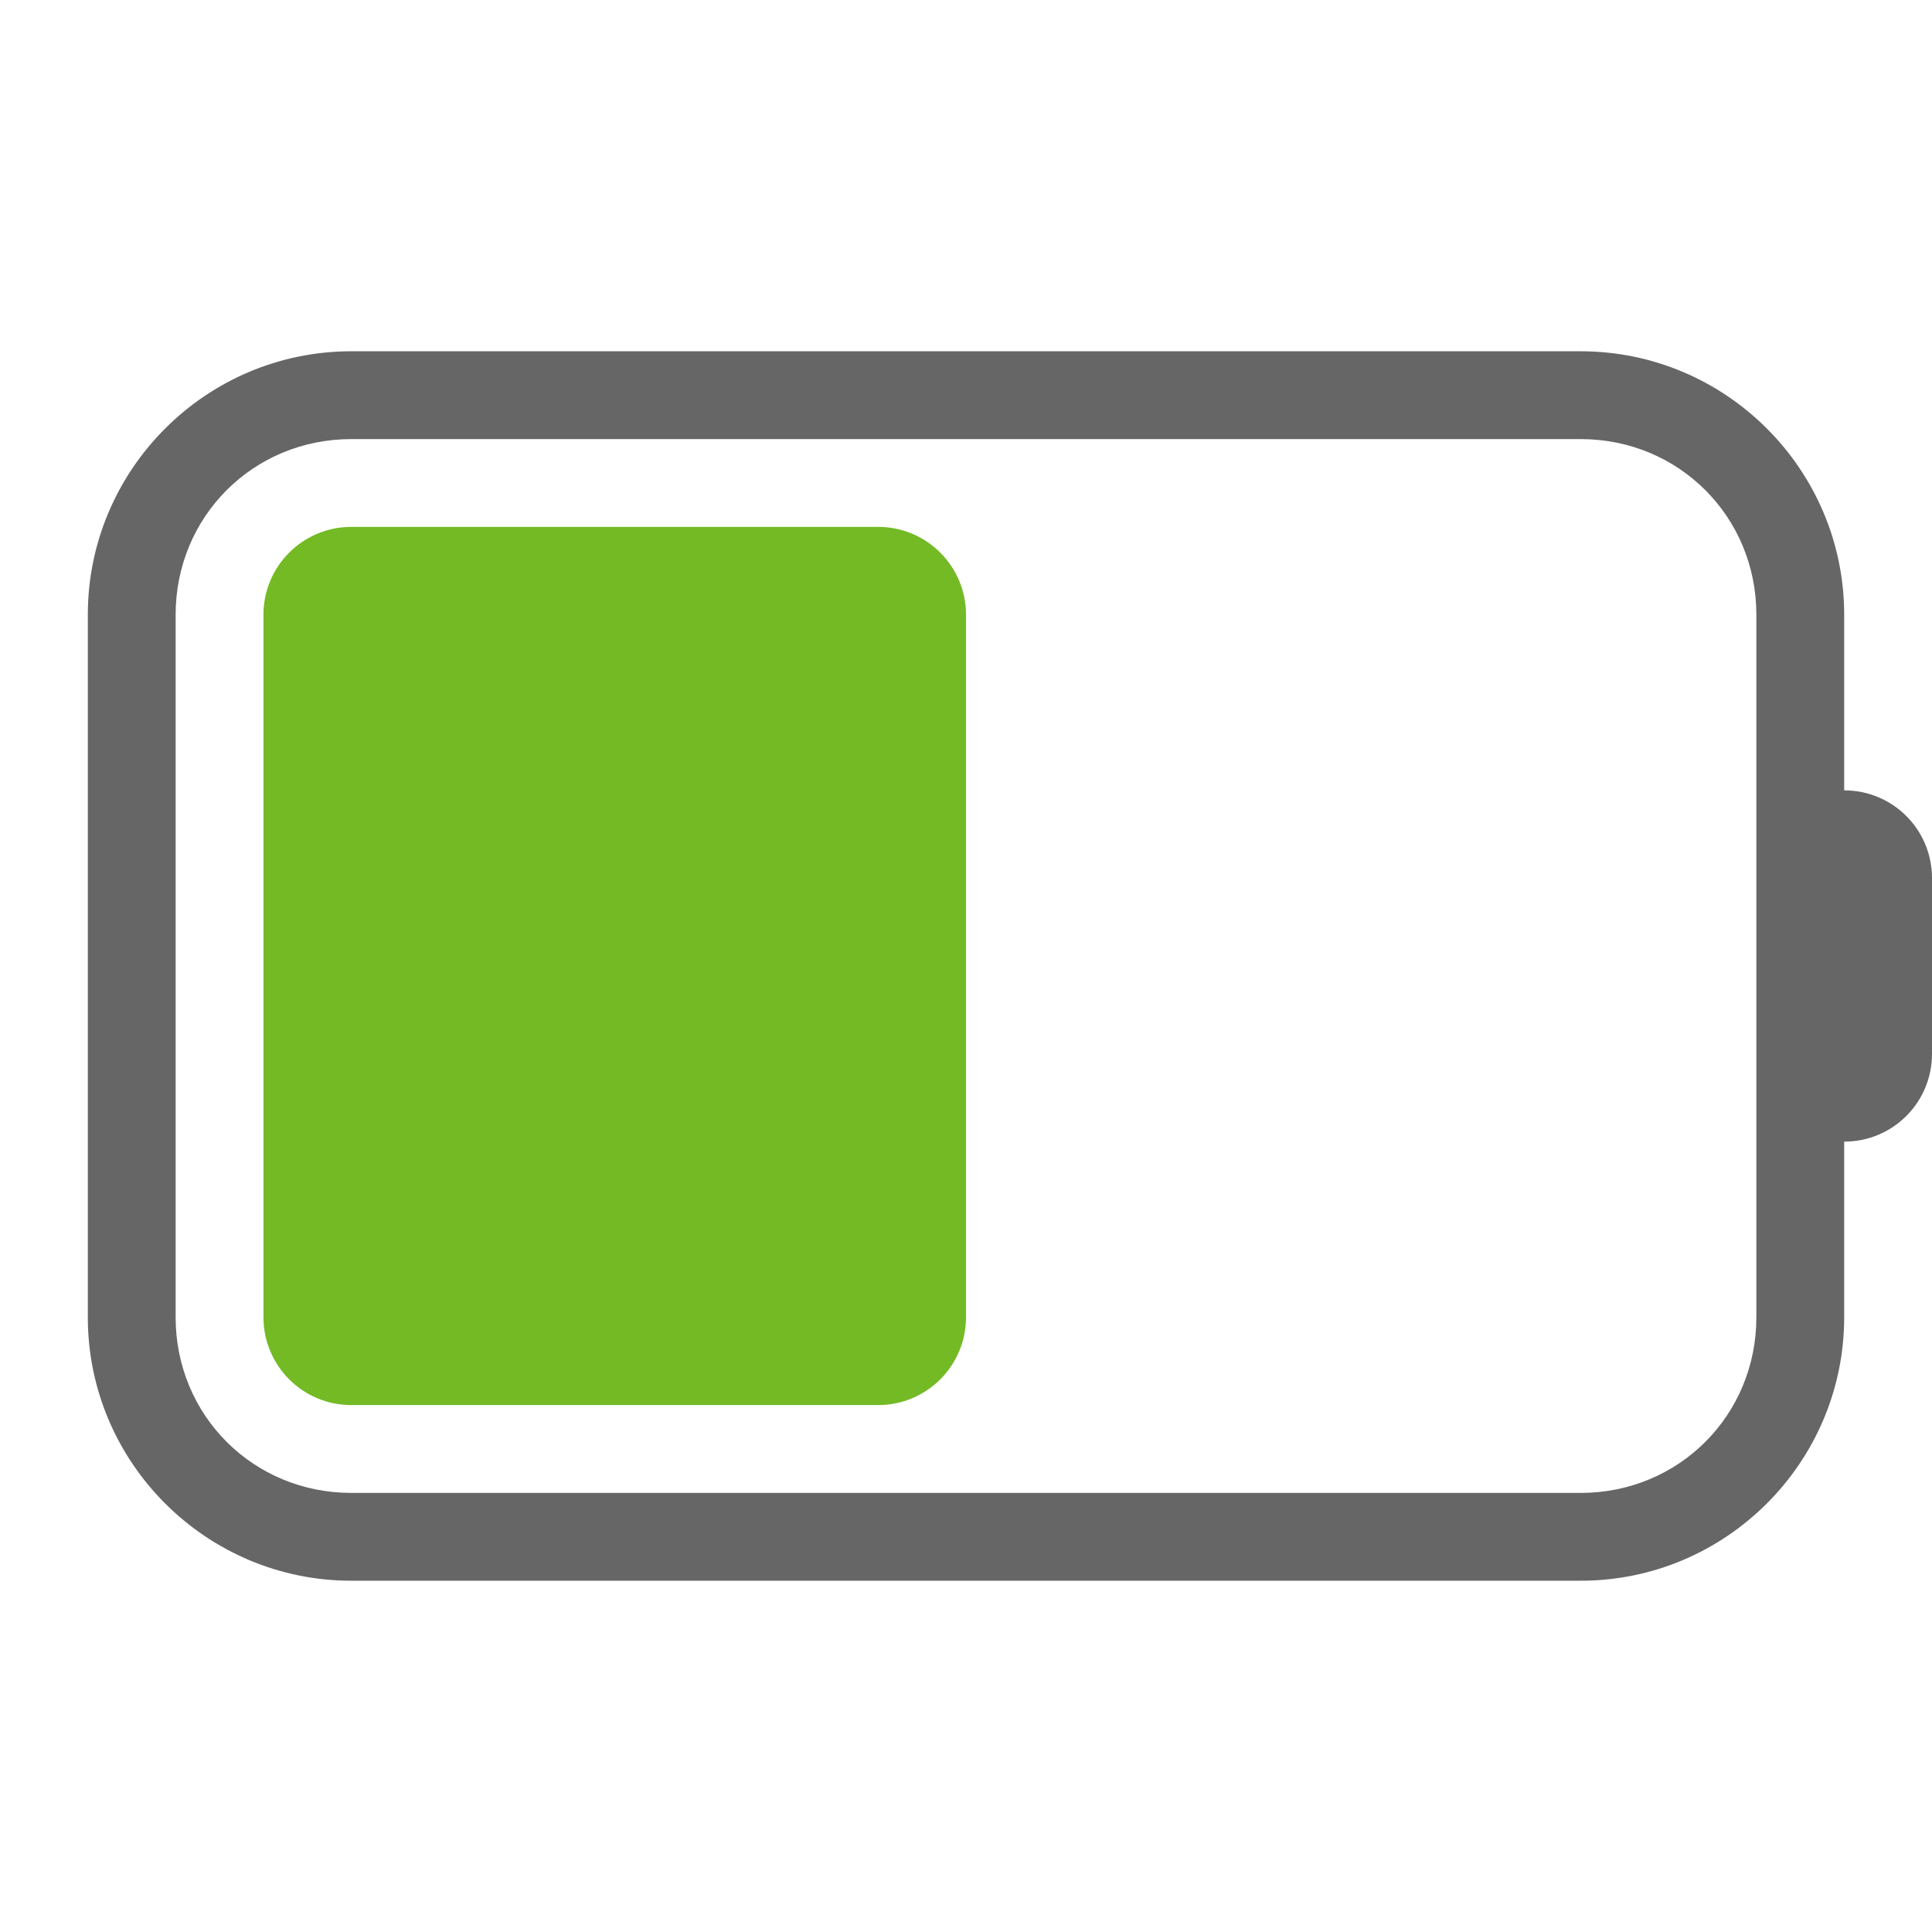
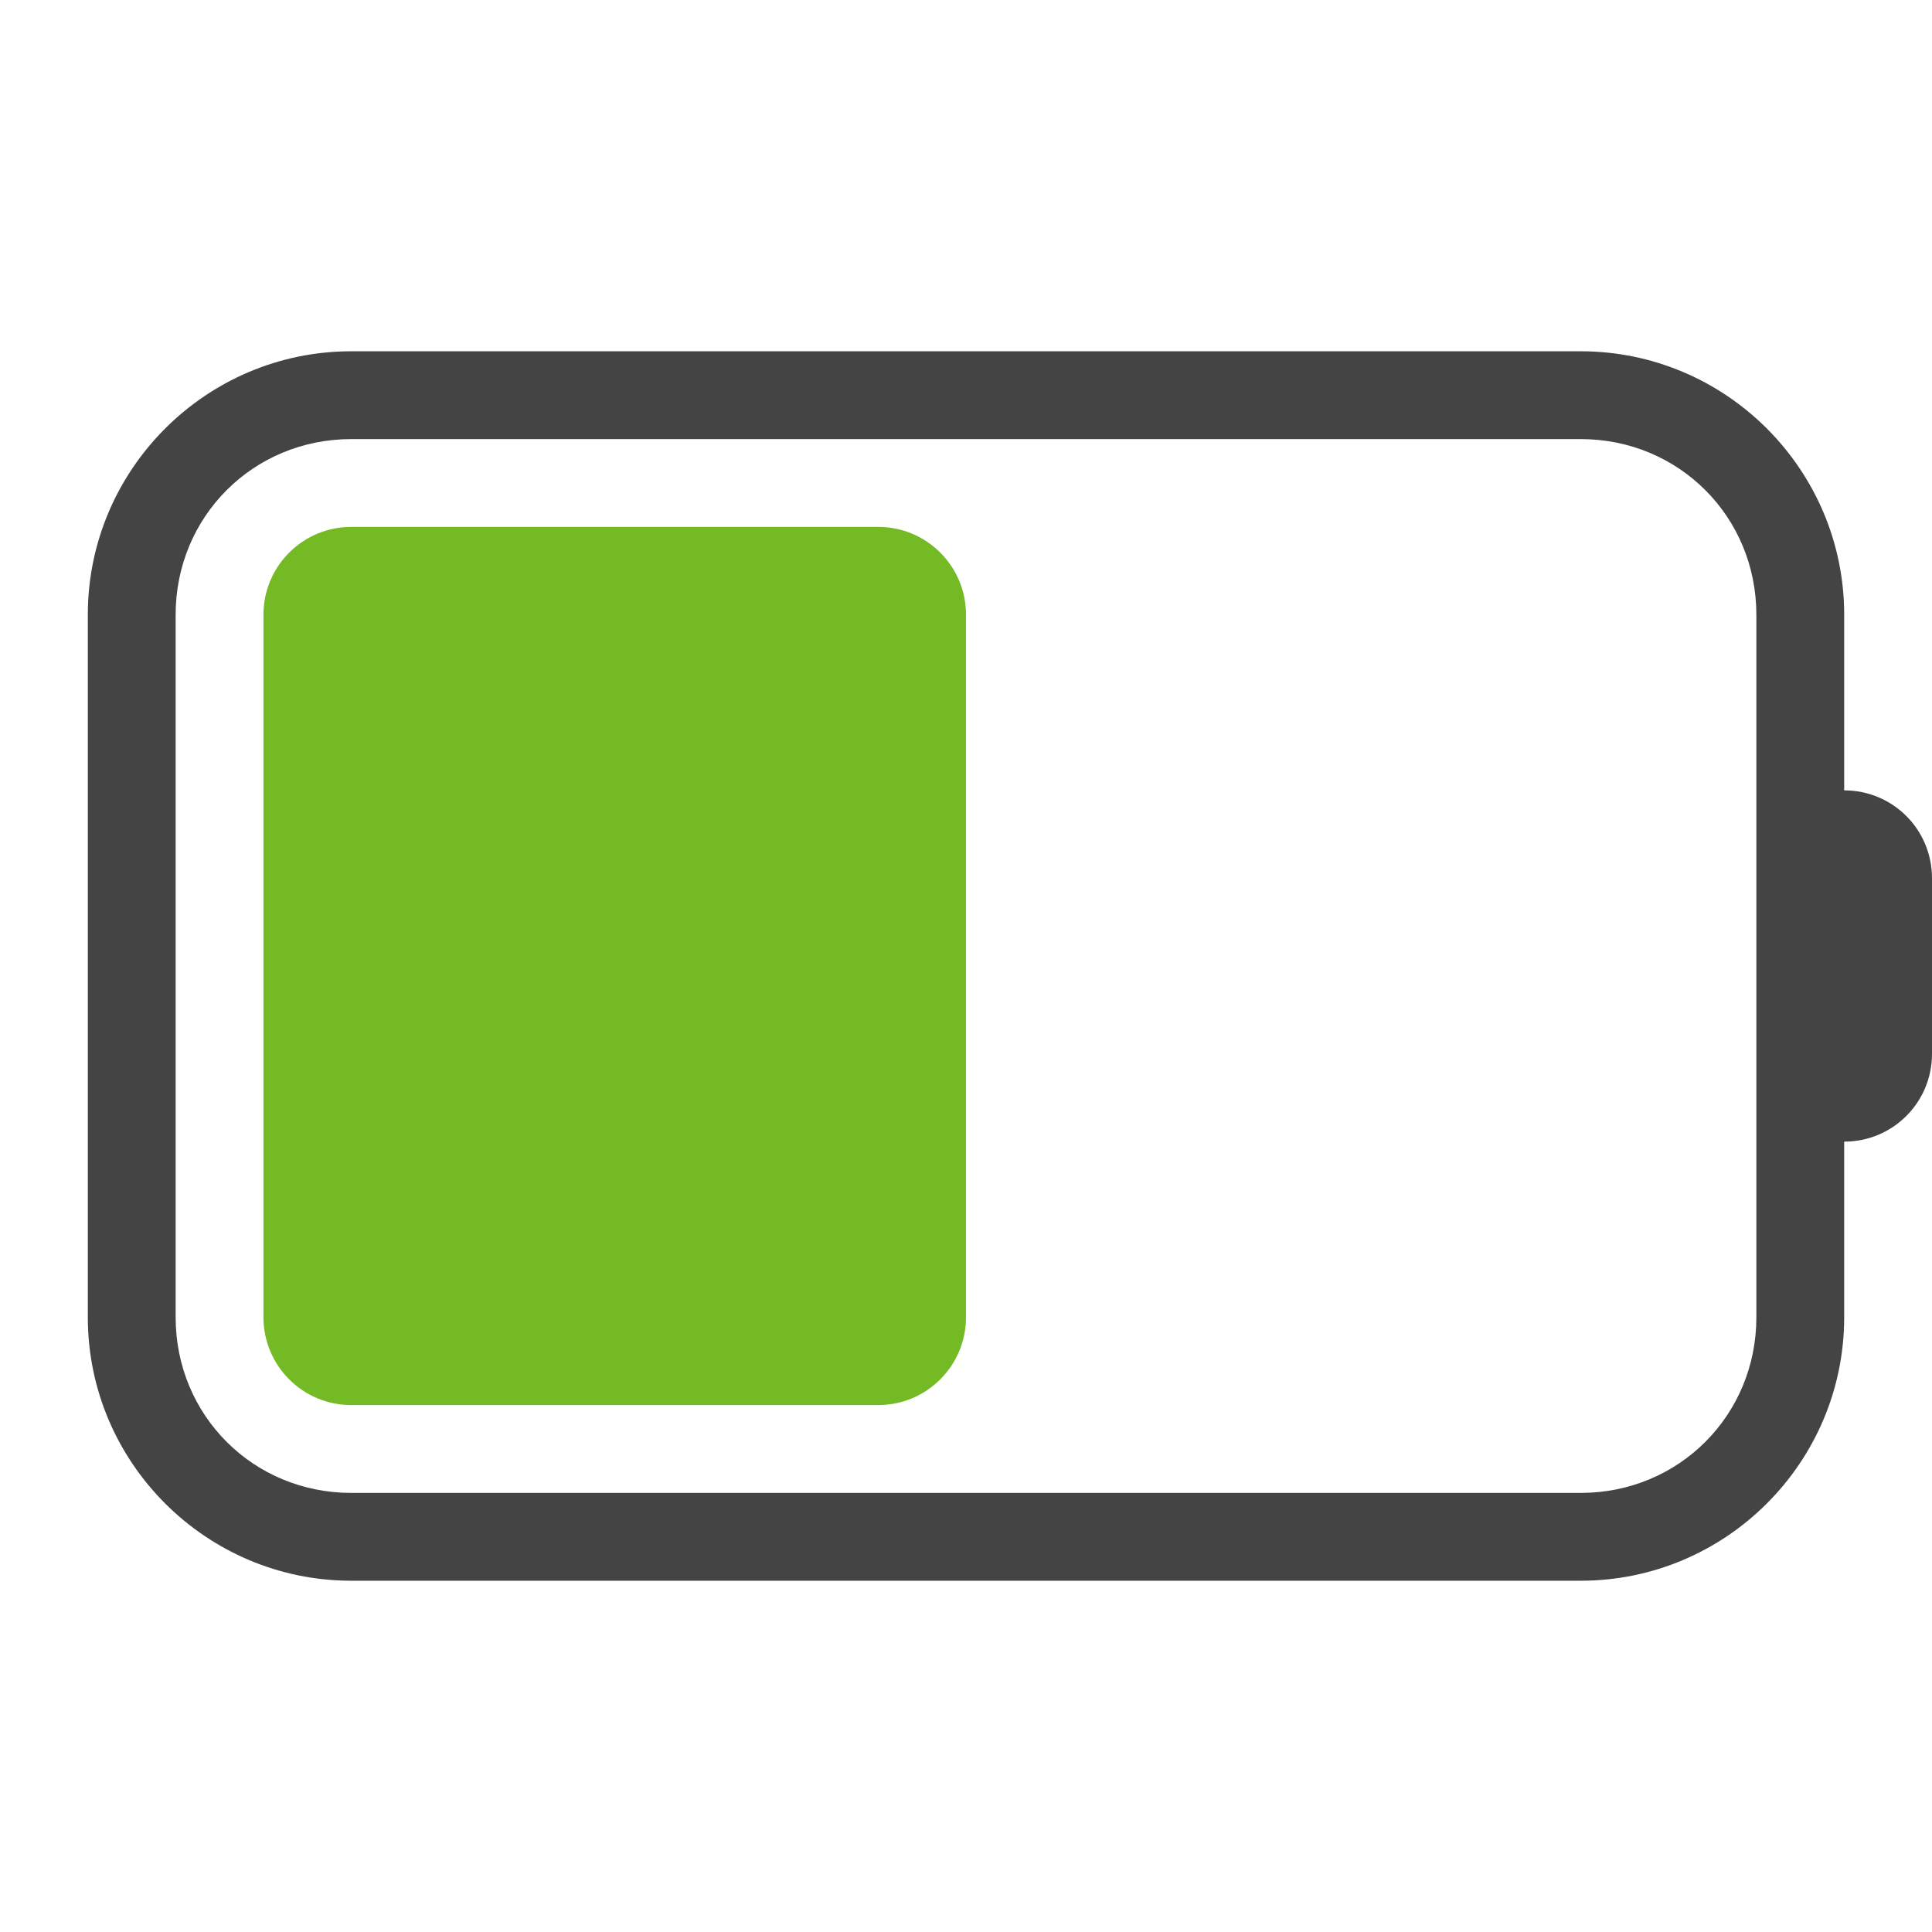
<svg xmlns="http://www.w3.org/2000/svg" width="22" height="22" viewBox="0 0 22 22" version="1.1" id="svg8">
  <defs id="defs2" />
  <g id="layer1" transform="translate(0,-291.1792)">
    <rect style="opacity:1;fill:#73ba25;fill-opacity:1;stroke:none;stroke-width:1;stroke-linecap:round;stroke-linejoin:round;stroke-miterlimit:4;stroke-dasharray:none;stroke-dashoffset:0;stroke-opacity:1" id="rect5825" width="8" height="10" x="3" y="297.179" rx="1" ry="1" />
-     <path style="color:#000000;font-style:normal;font-variant:normal;font-weight:normal;font-stretch:normal;font-size:medium;line-height:normal;font-family:sans-serif;font-variant-ligatures:normal;font-variant-position:normal;font-variant-caps:normal;font-variant-numeric:normal;font-variant-alternates:normal;font-feature-settings:normal;text-indent:0;text-align:start;text-decoration:none;text-decoration-line:none;text-decoration-style:solid;text-decoration-color:#000000;letter-spacing:normal;word-spacing:normal;text-transform:none;writing-mode:lr-tb;direction:ltr;text-orientation:mixed;dominant-baseline:auto;baseline-shift:baseline;text-anchor:start;white-space:normal;shape-padding:0;clip-rule:nonzero;display:inline;overflow:visible;visibility:visible;opacity:1;isolation:auto;mix-blend-mode:normal;color-interpolation:sRGB;color-interpolation-filters:linearRGB;solid-color:#000000;solid-opacity:1;vector-effect:none;fill:#666666;fill-opacity:1;fill-rule:nonzero;stroke:none;stroke-width:1;stroke-linecap:round;stroke-linejoin:round;stroke-miterlimit:4;stroke-dasharray:none;stroke-dashoffset:0;stroke-opacity:1;color-rendering:auto;image-rendering:auto;shape-rendering:auto;text-rendering:auto;enable-background:accumulate" d="M 4 4 C 2.347 4 1 5.347 1 7 L 1 15 C 1 16.653 2.347 18 4 18 L 18 18 C 19.653 18 21 16.653 21 15 L 21 13 C 21.554 13 22 12.554 22 12 L 22 10 C 22 9.446 21.554 9 21 9 L 21 7 C 21 5.347 19.653 4 18 4 L 4 4 z M 4 5 L 18 5 C 19.117 5 20 5.883 20 7 L 20 10 L 20 12 L 20 15 C 20 16.117 19.117 17 18 17 L 4 17 C 2.883 17 2 16.117 2 15 L 2 7 C 2 5.883 2.883 5 4 5 z " transform="translate(0,291.1792)" id="rect5840" />
+     <path style="color:#000000;font-style:normal;font-variant:normal;font-weight:normal;font-stretch:normal;font-size:medium;line-height:normal;font-family:sans-serif;font-variant-ligatures:normal;font-variant-position:normal;font-variant-caps:normal;font-variant-numeric:normal;font-variant-alternates:normal;font-feature-settings:normal;text-indent:0;text-align:start;text-decoration:none;text-decoration-line:none;text-decoration-style:solid;text-decoration-color:#000000;letter-spacing:normal;word-spacing:normal;text-transform:none;writing-mode:lr-tb;direction:ltr;text-orientation:mixed;dominant-baseline:auto;baseline-shift:baseline;text-anchor:start;white-space:normal;shape-padding:0;clip-rule:nonzero;display:inline;overflow:visible;visibility:visible;opacity:1;isolation:auto;mix-blend-mode:normal;color-interpolation:sRGB;color-interpolation-filters:linearRGB;solid-color:#000000;solid-opacity:1;vector-effect:none;fill:#444444;fill-opacity:1;fill-rule:nonzero;stroke:none;stroke-width:1;stroke-linecap:round;stroke-linejoin:round;stroke-miterlimit:4;stroke-dasharray:none;stroke-dashoffset:0;stroke-opacity:1;color-rendering:auto;image-rendering:auto;shape-rendering:auto;text-rendering:auto;enable-background:accumulate" d="M 4 4 C 2.347 4 1 5.347 1 7 L 1 15 C 1 16.653 2.347 18 4 18 L 18 18 C 19.653 18 21 16.653 21 15 L 21 13 C 21.554 13 22 12.554 22 12 L 22 10 C 22 9.446 21.554 9 21 9 L 21 7 C 21 5.347 19.653 4 18 4 L 4 4 z M 4 5 L 18 5 C 19.117 5 20 5.883 20 7 L 20 10 L 20 12 L 20 15 C 20 16.117 19.117 17 18 17 L 4 17 C 2.883 17 2 16.117 2 15 L 2 7 C 2 5.883 2.883 5 4 5 z " transform="translate(0,291.1792)" id="rect5840" />
  </g>
</svg>
